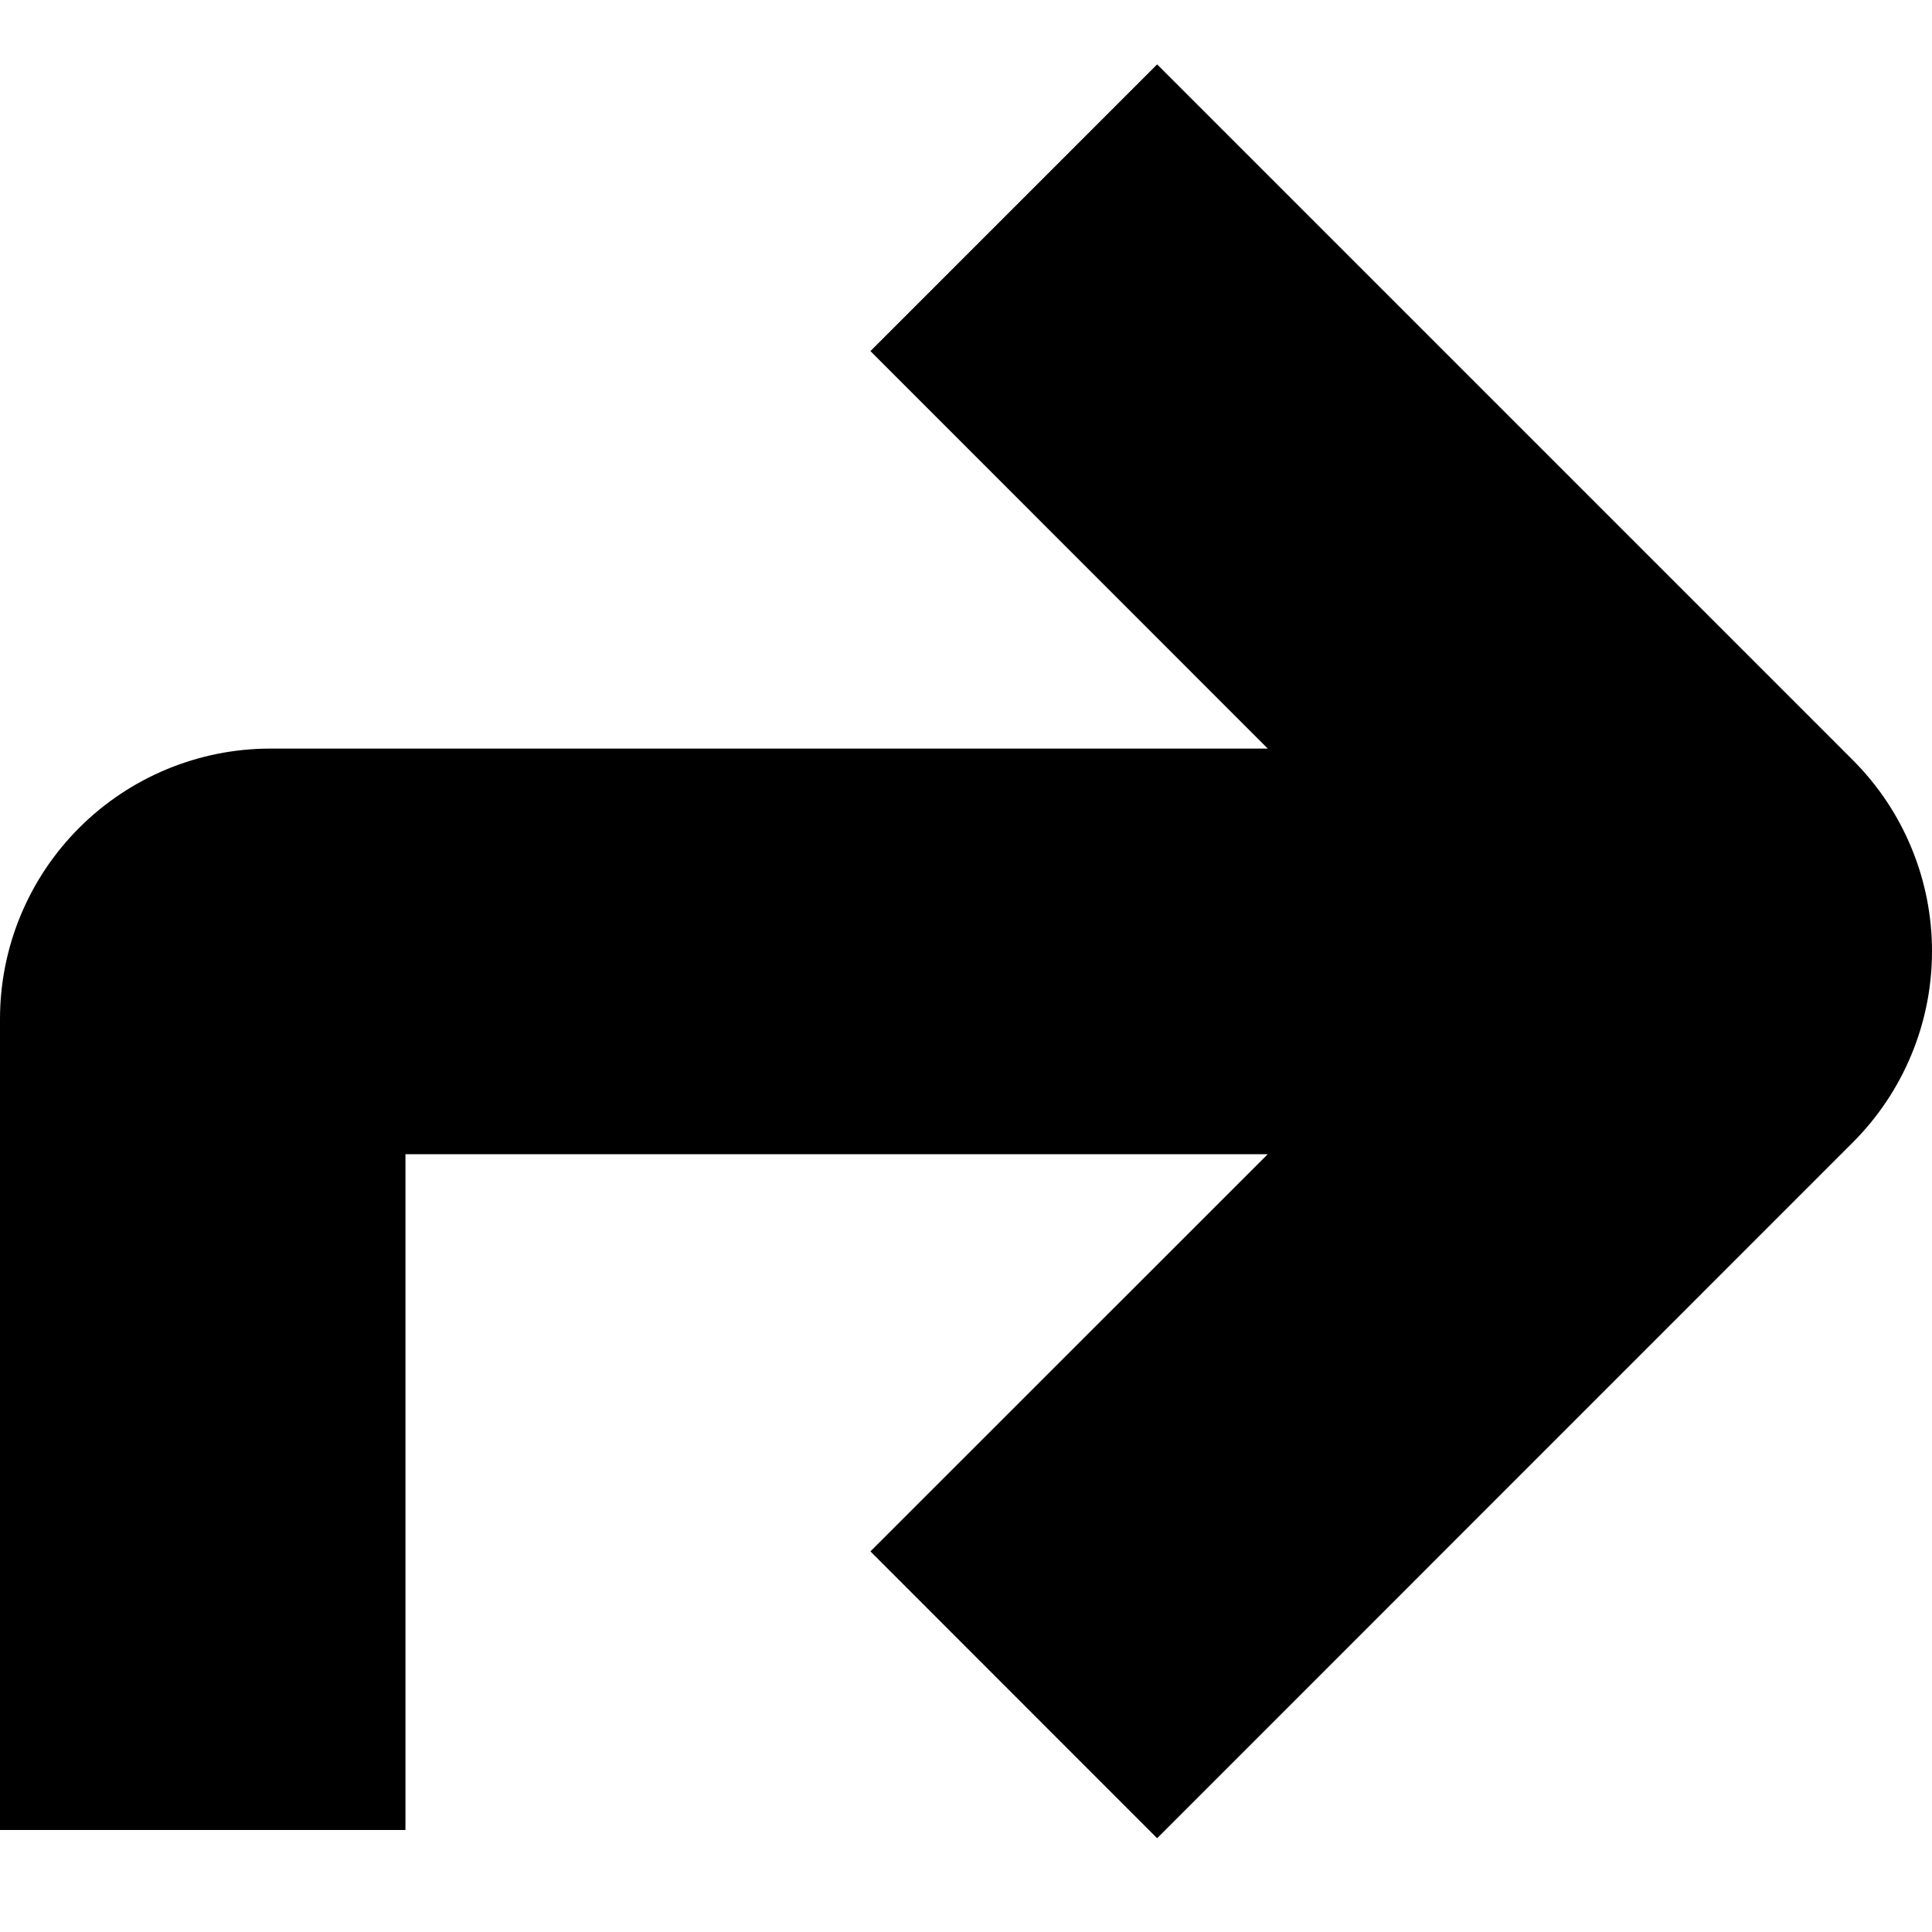
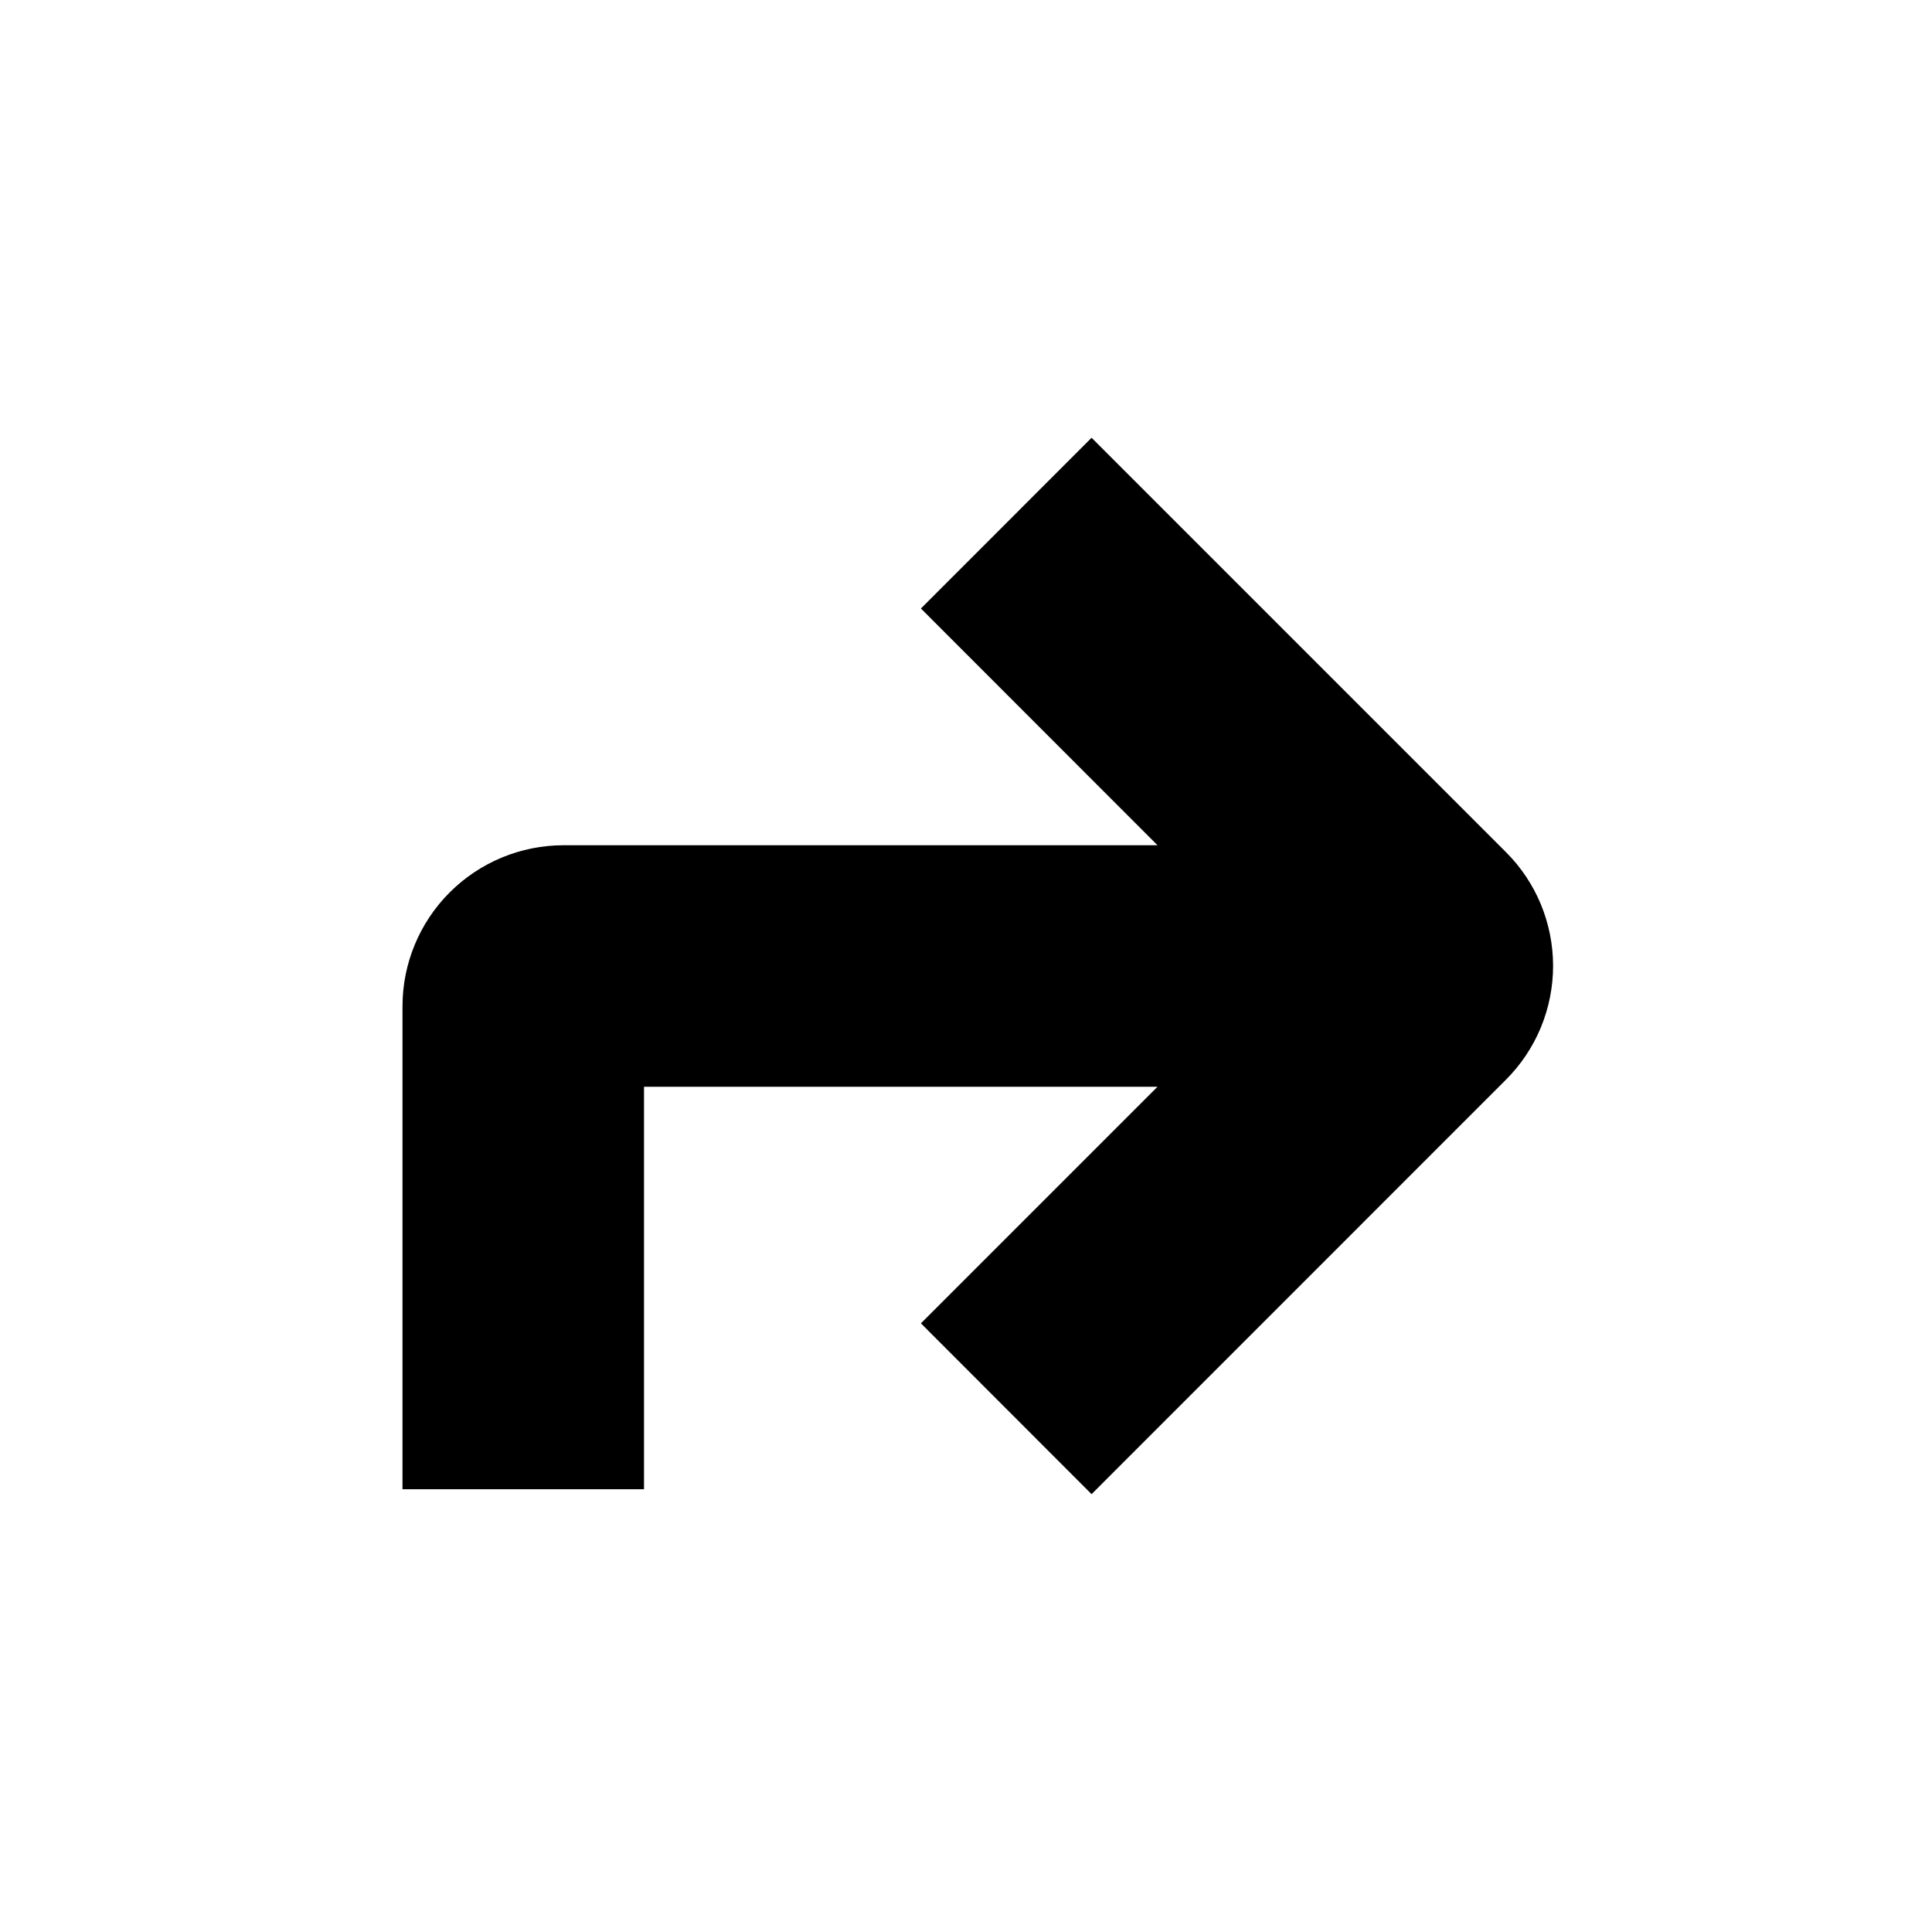
- <svg xmlns="http://www.w3.org/2000/svg" width="1.25em" height="1.25em" fill="none" viewBox="0 0 15 14">
-   <path fill="currentColor" d="M14.385 5.401L8.984 0L6.758 2.226L9.843 5.312H2.099C1.542 5.312 1.008 5.534 0.615 5.927C0.221 6.321 0 6.855 0 7.411V13.708H3.148V8.461H9.843L6.758 11.545L8.984 13.772L14.385 8.37C14.58 8.175 14.735 7.943 14.84 7.689C14.946 7.434 15 7.161 15 6.885C15 6.61 14.946 6.337 14.84 6.082C14.735 5.827 14.58 5.596 14.385 5.401Z" />
+ <svg xmlns="http://www.w3.org/2000/svg" width="1.5em" height="1.5em" fill="none" viewBox="0 0 24 24">
+   <path fill="currentColor" d="M18.707 10.585L13.56 5.438L11.44 7.559L14.379 10.5H7C6.47 10.5 5.961 10.711 5.586 11.086C5.211 11.461 5 11.97 5 12.5V18.5H8V13.5H14.379L11.44 16.439L13.56 18.561L18.707 13.413C18.893 13.227 19.04 13.007 19.141 12.764C19.241 12.521 19.293 12.261 19.293 11.999C19.293 11.736 19.241 11.476 19.141 11.233C19.04 10.991 18.893 10.77 18.707 10.585Z" />
</svg>
